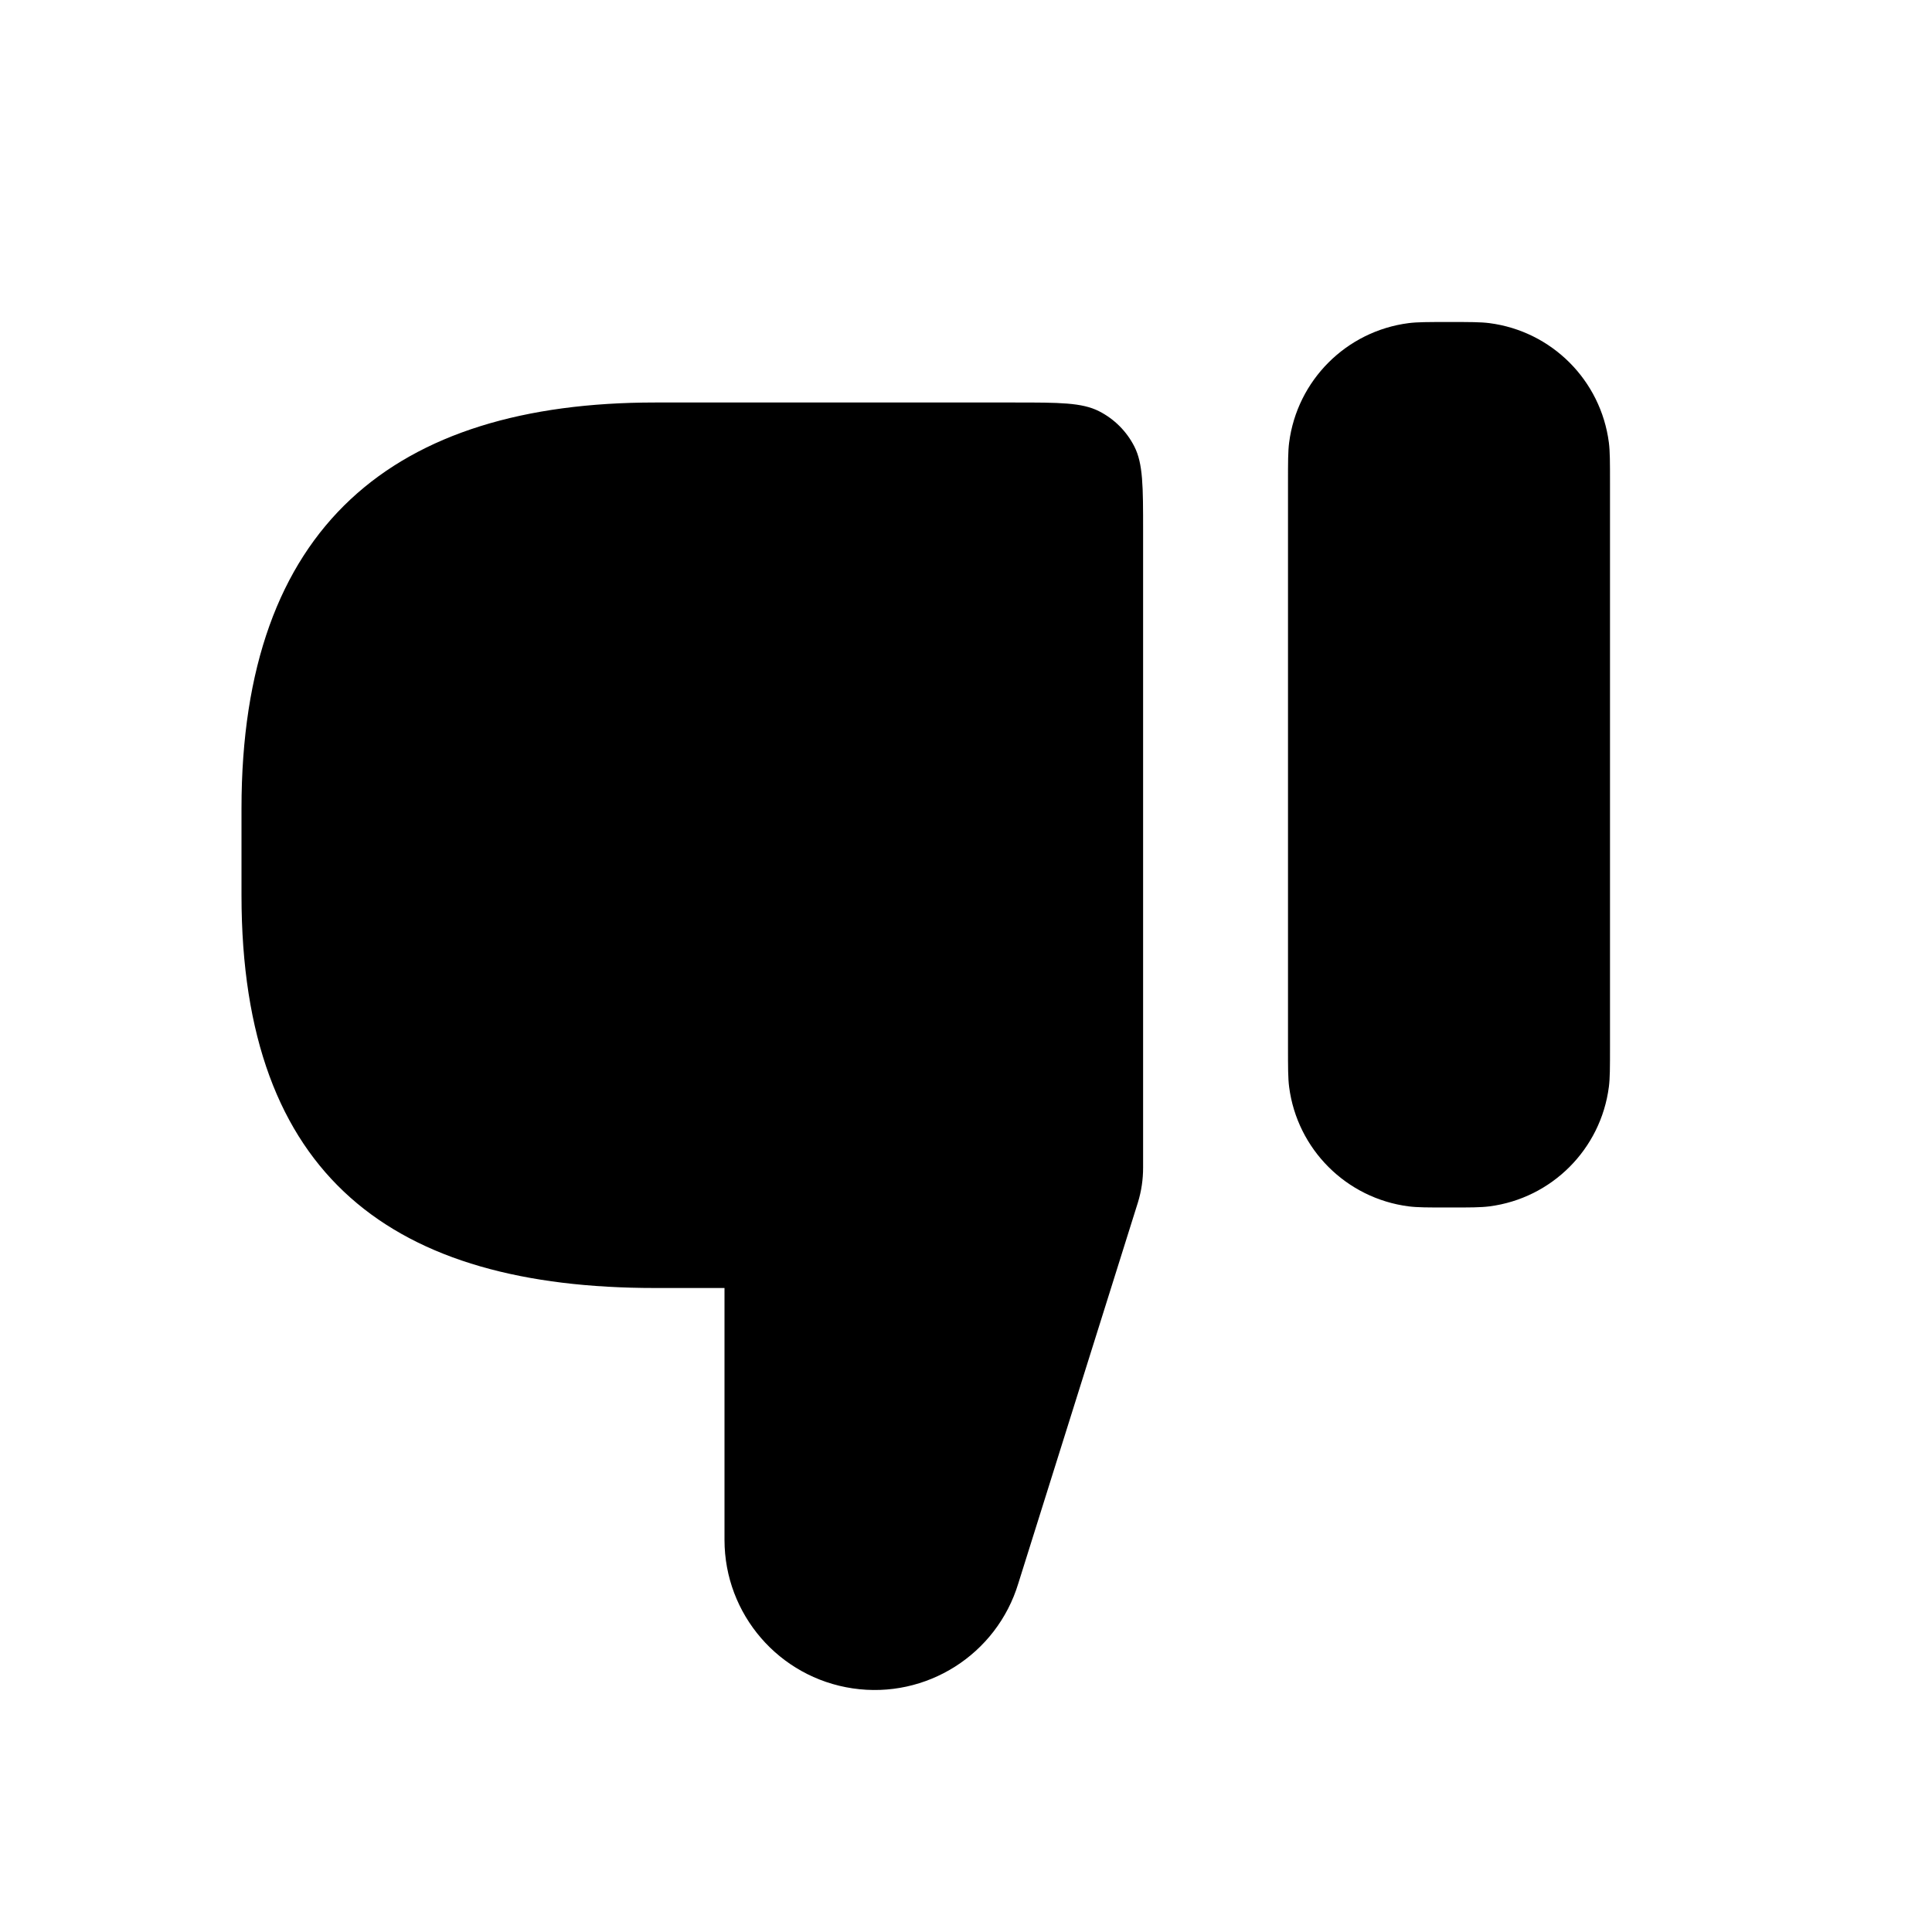
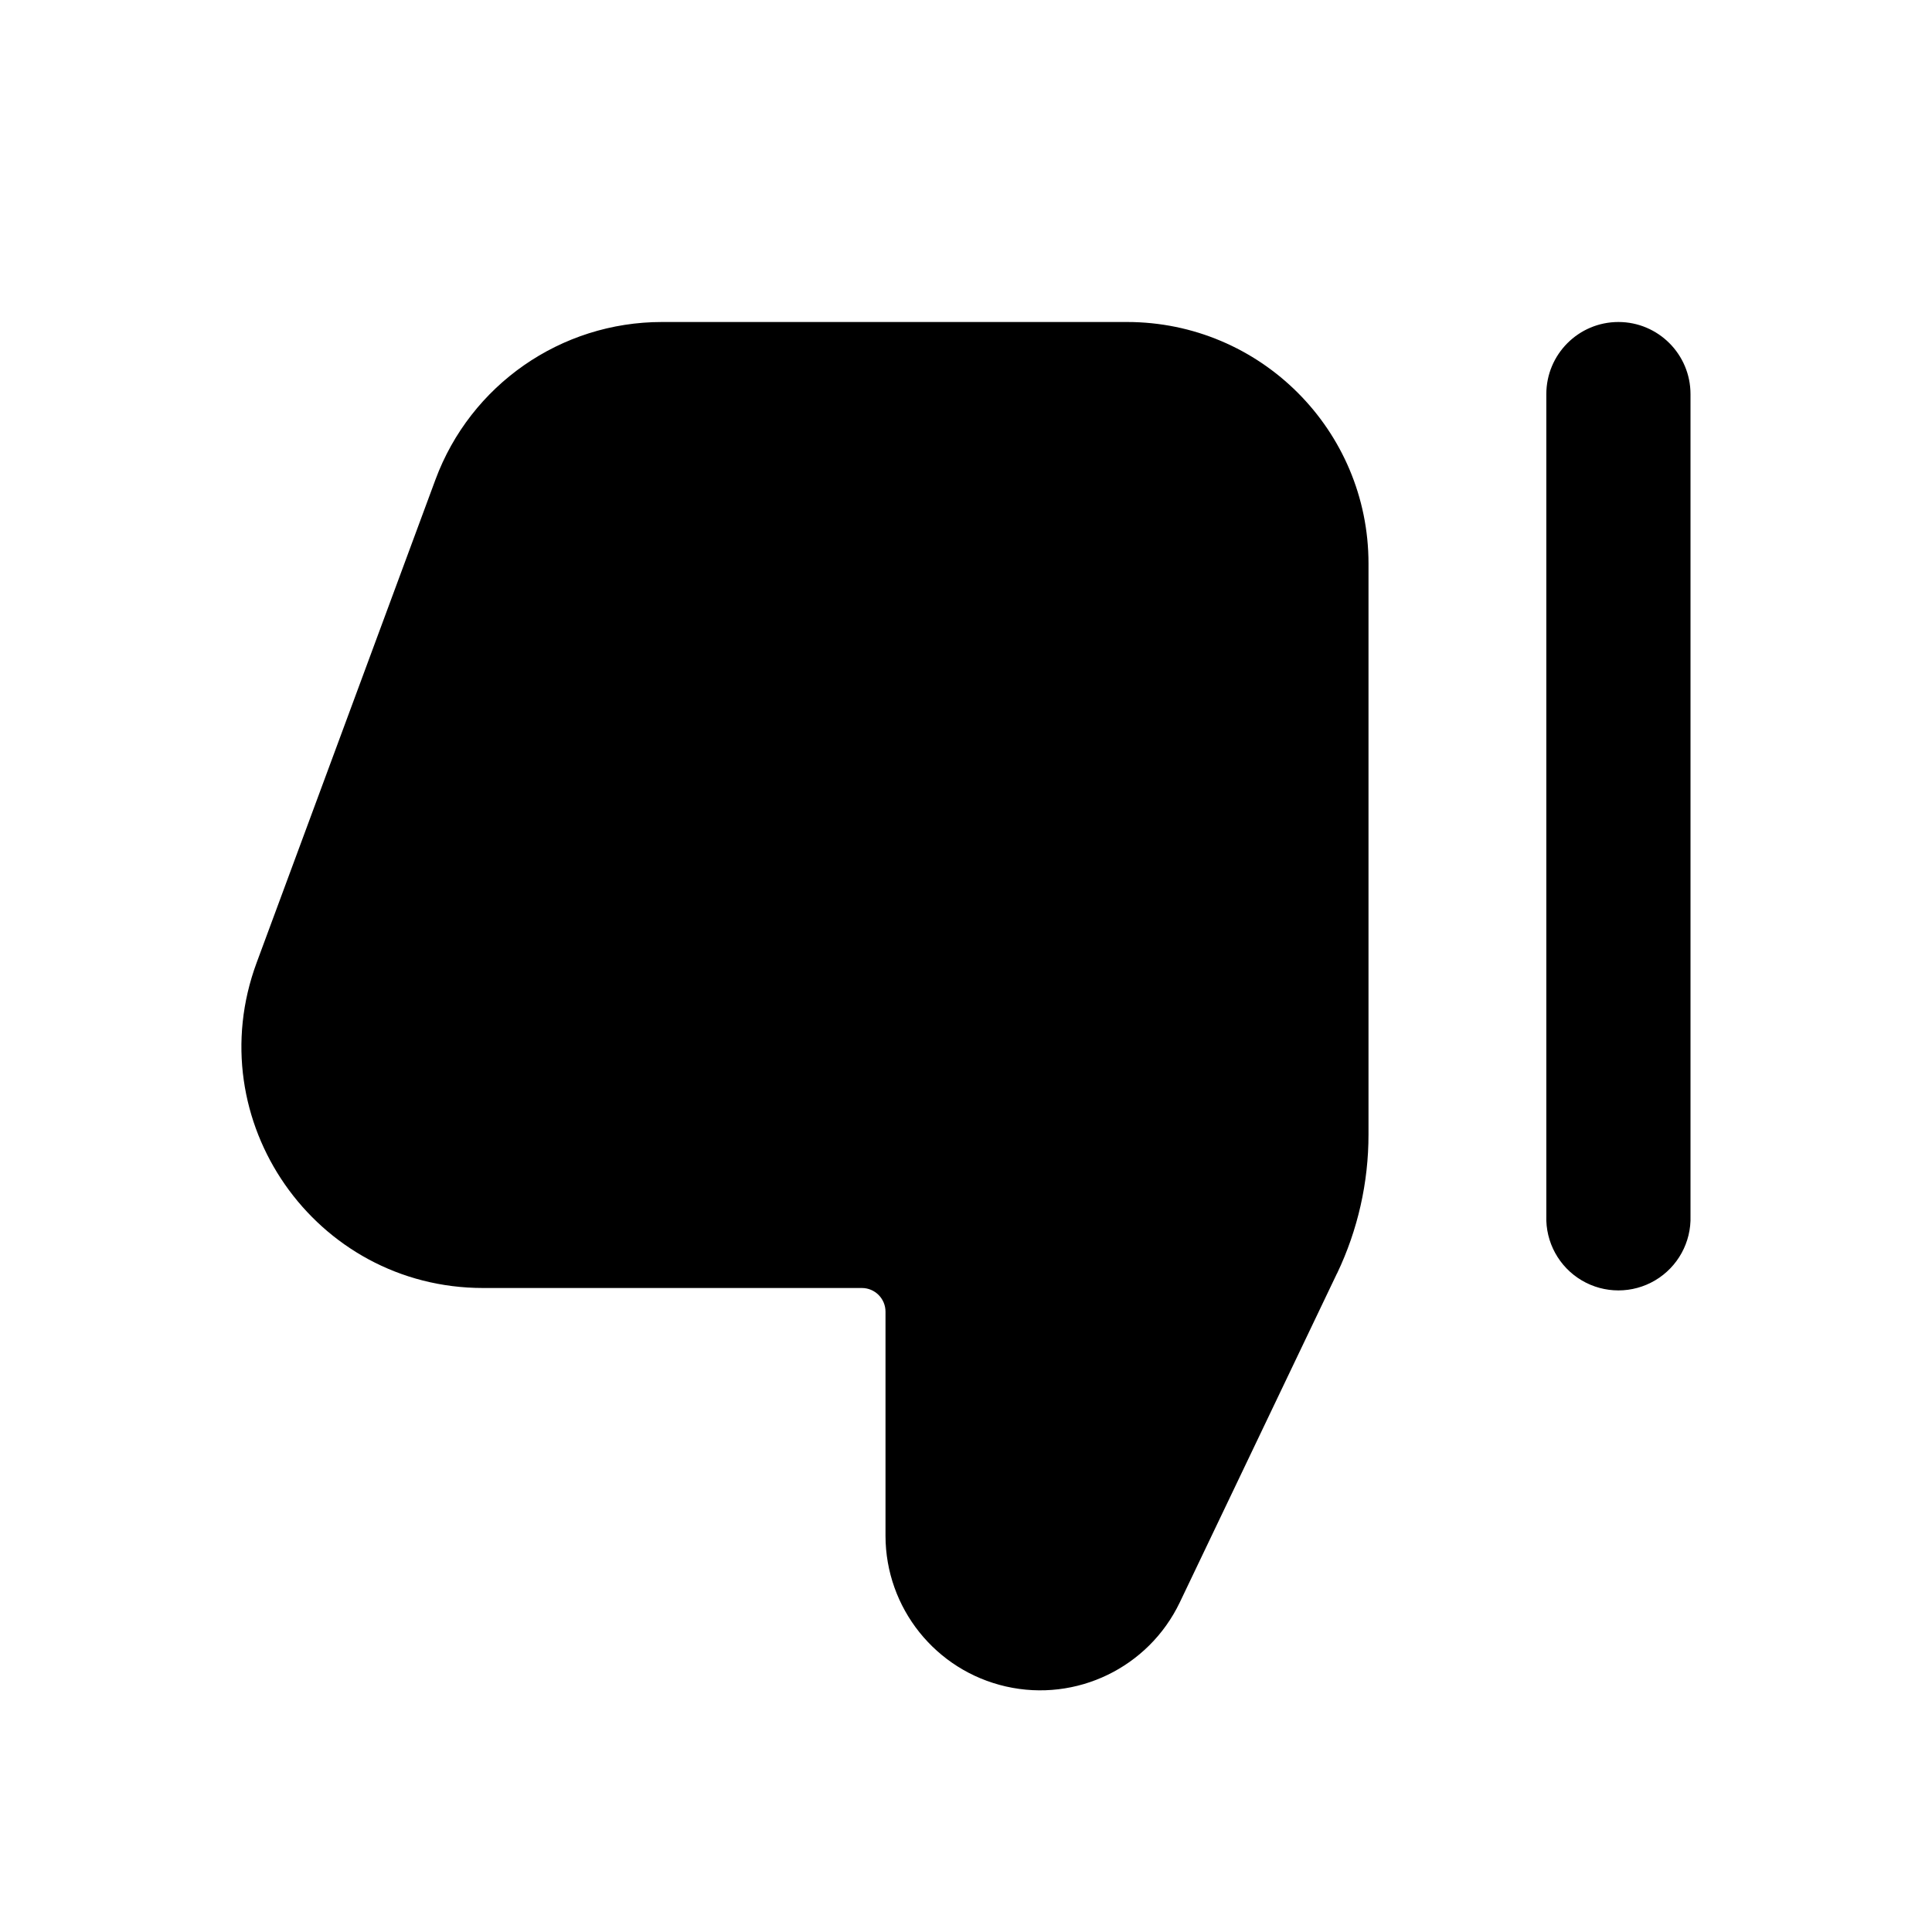
<svg xmlns="http://www.w3.org/2000/svg" width="24" height="24" fill="currentColor" viewBox="0 0 24 24">
-   <path d="M19.986 13.502c.014-.11.014-.24.014-.502V6c0-.261 0-.392-.014-.502a1.719 1.719 0 0 0-1.484-1.484C18.392 4 18.262 4 18 4c-.261 0-.392 0-.502.014-.774.1-1.384.71-1.484 1.484C16 5.608 16 5.738 16 6v7c0 .261 0 .392.014.502.1.774.71 1.384 1.485 1.484.11.014.24.014.501.014s.392 0 .502-.014c.774-.1 1.384-.71 1.484-1.485ZM8.137 5C4.897 5 3 6.53 3 10.042v1.08C3 14.633 4.896 16 8.137 16H9v3.129a1.865 1.865 0 0 0 3.65.54l1.486-4.733c.043-.14.064-.285.064-.432V6.6c0-.56 0-.84-.109-1.054a1 1 0 0 0-.437-.437C13.44 5 13.16 5 12.6 5H8.137Z" />
+   <path fill-rule="evenodd" d="M20.105 4a.896.896 0 0 0-.896.896v10.208a.896.896 0 1 0 1.791 0V4.896A.896.896 0 0 0 20.105 4Zm-3.496 11.818-1.954 4.089A1.922 1.922 0 0 1 11 19.078v-2.784a.294.294 0 0 0-.294-.294H6.002c-2.09 0-3.539-2.082-2.814-4.041l2.221-6A3 3 0 0 1 8.223 4H14a3 3 0 0 1 3 3v7.093a4 4 0 0 1-.39 1.725Z" clip-rule="evenodd" />
</svg>
